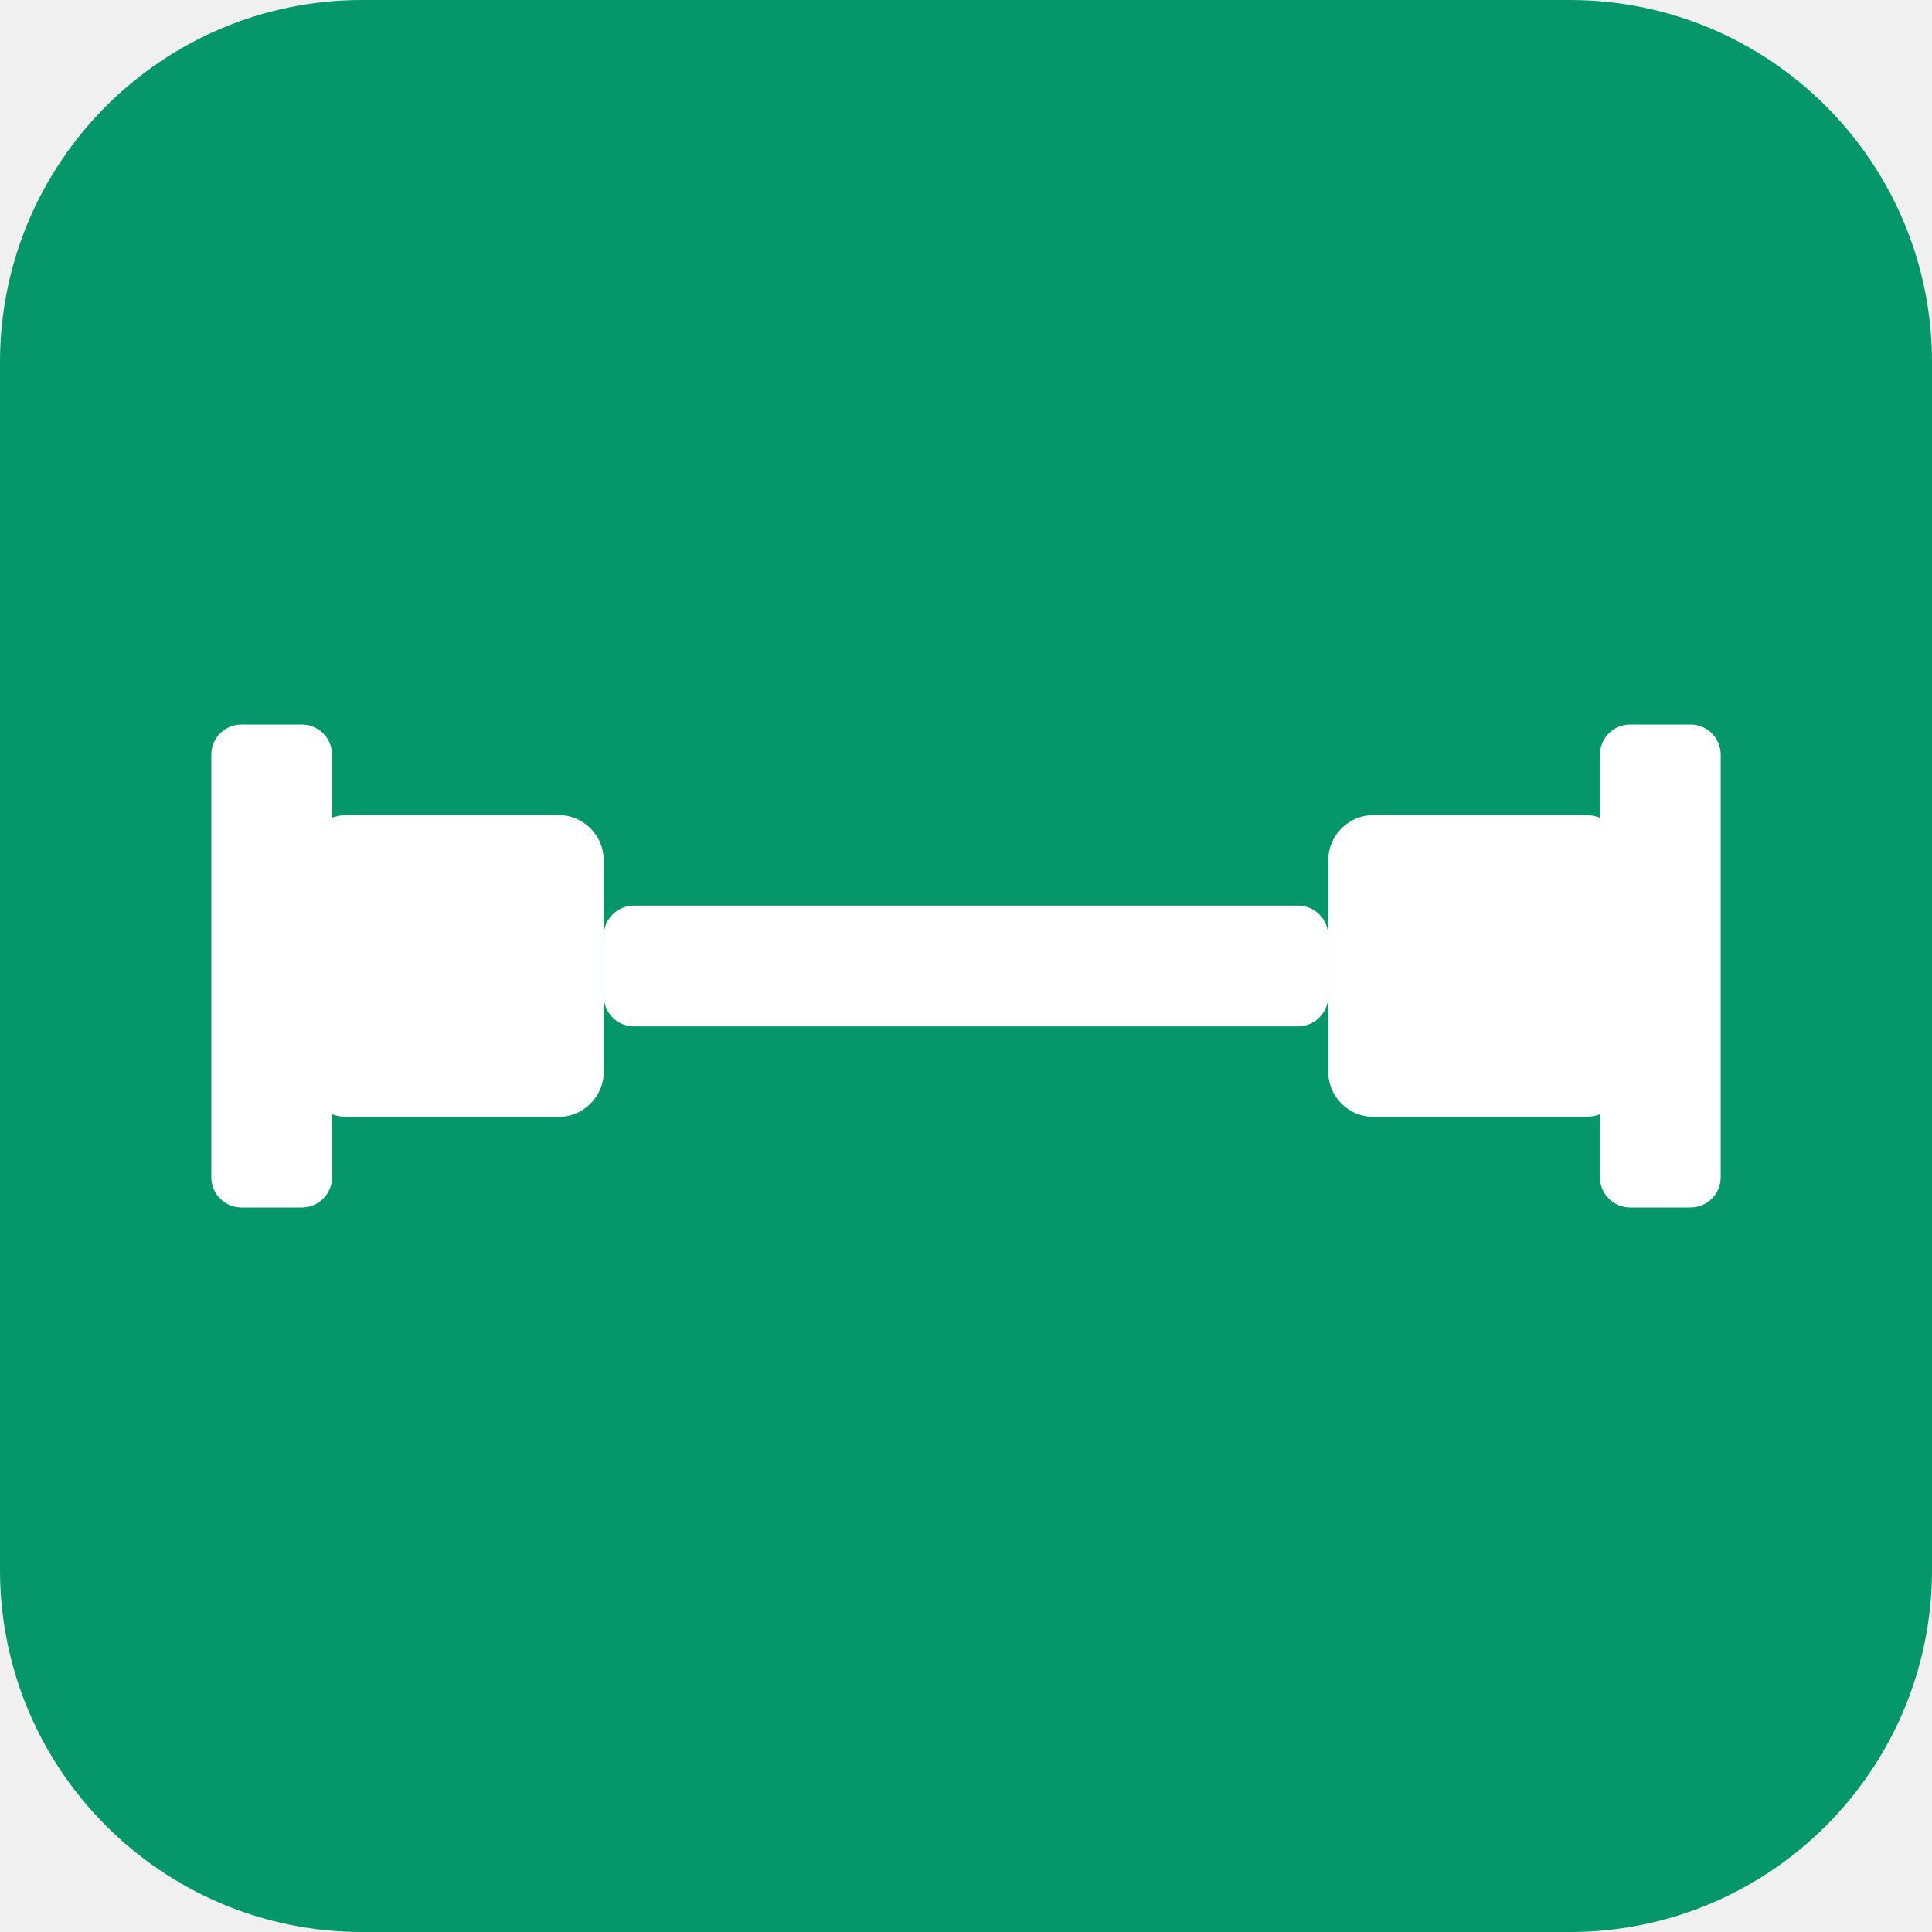
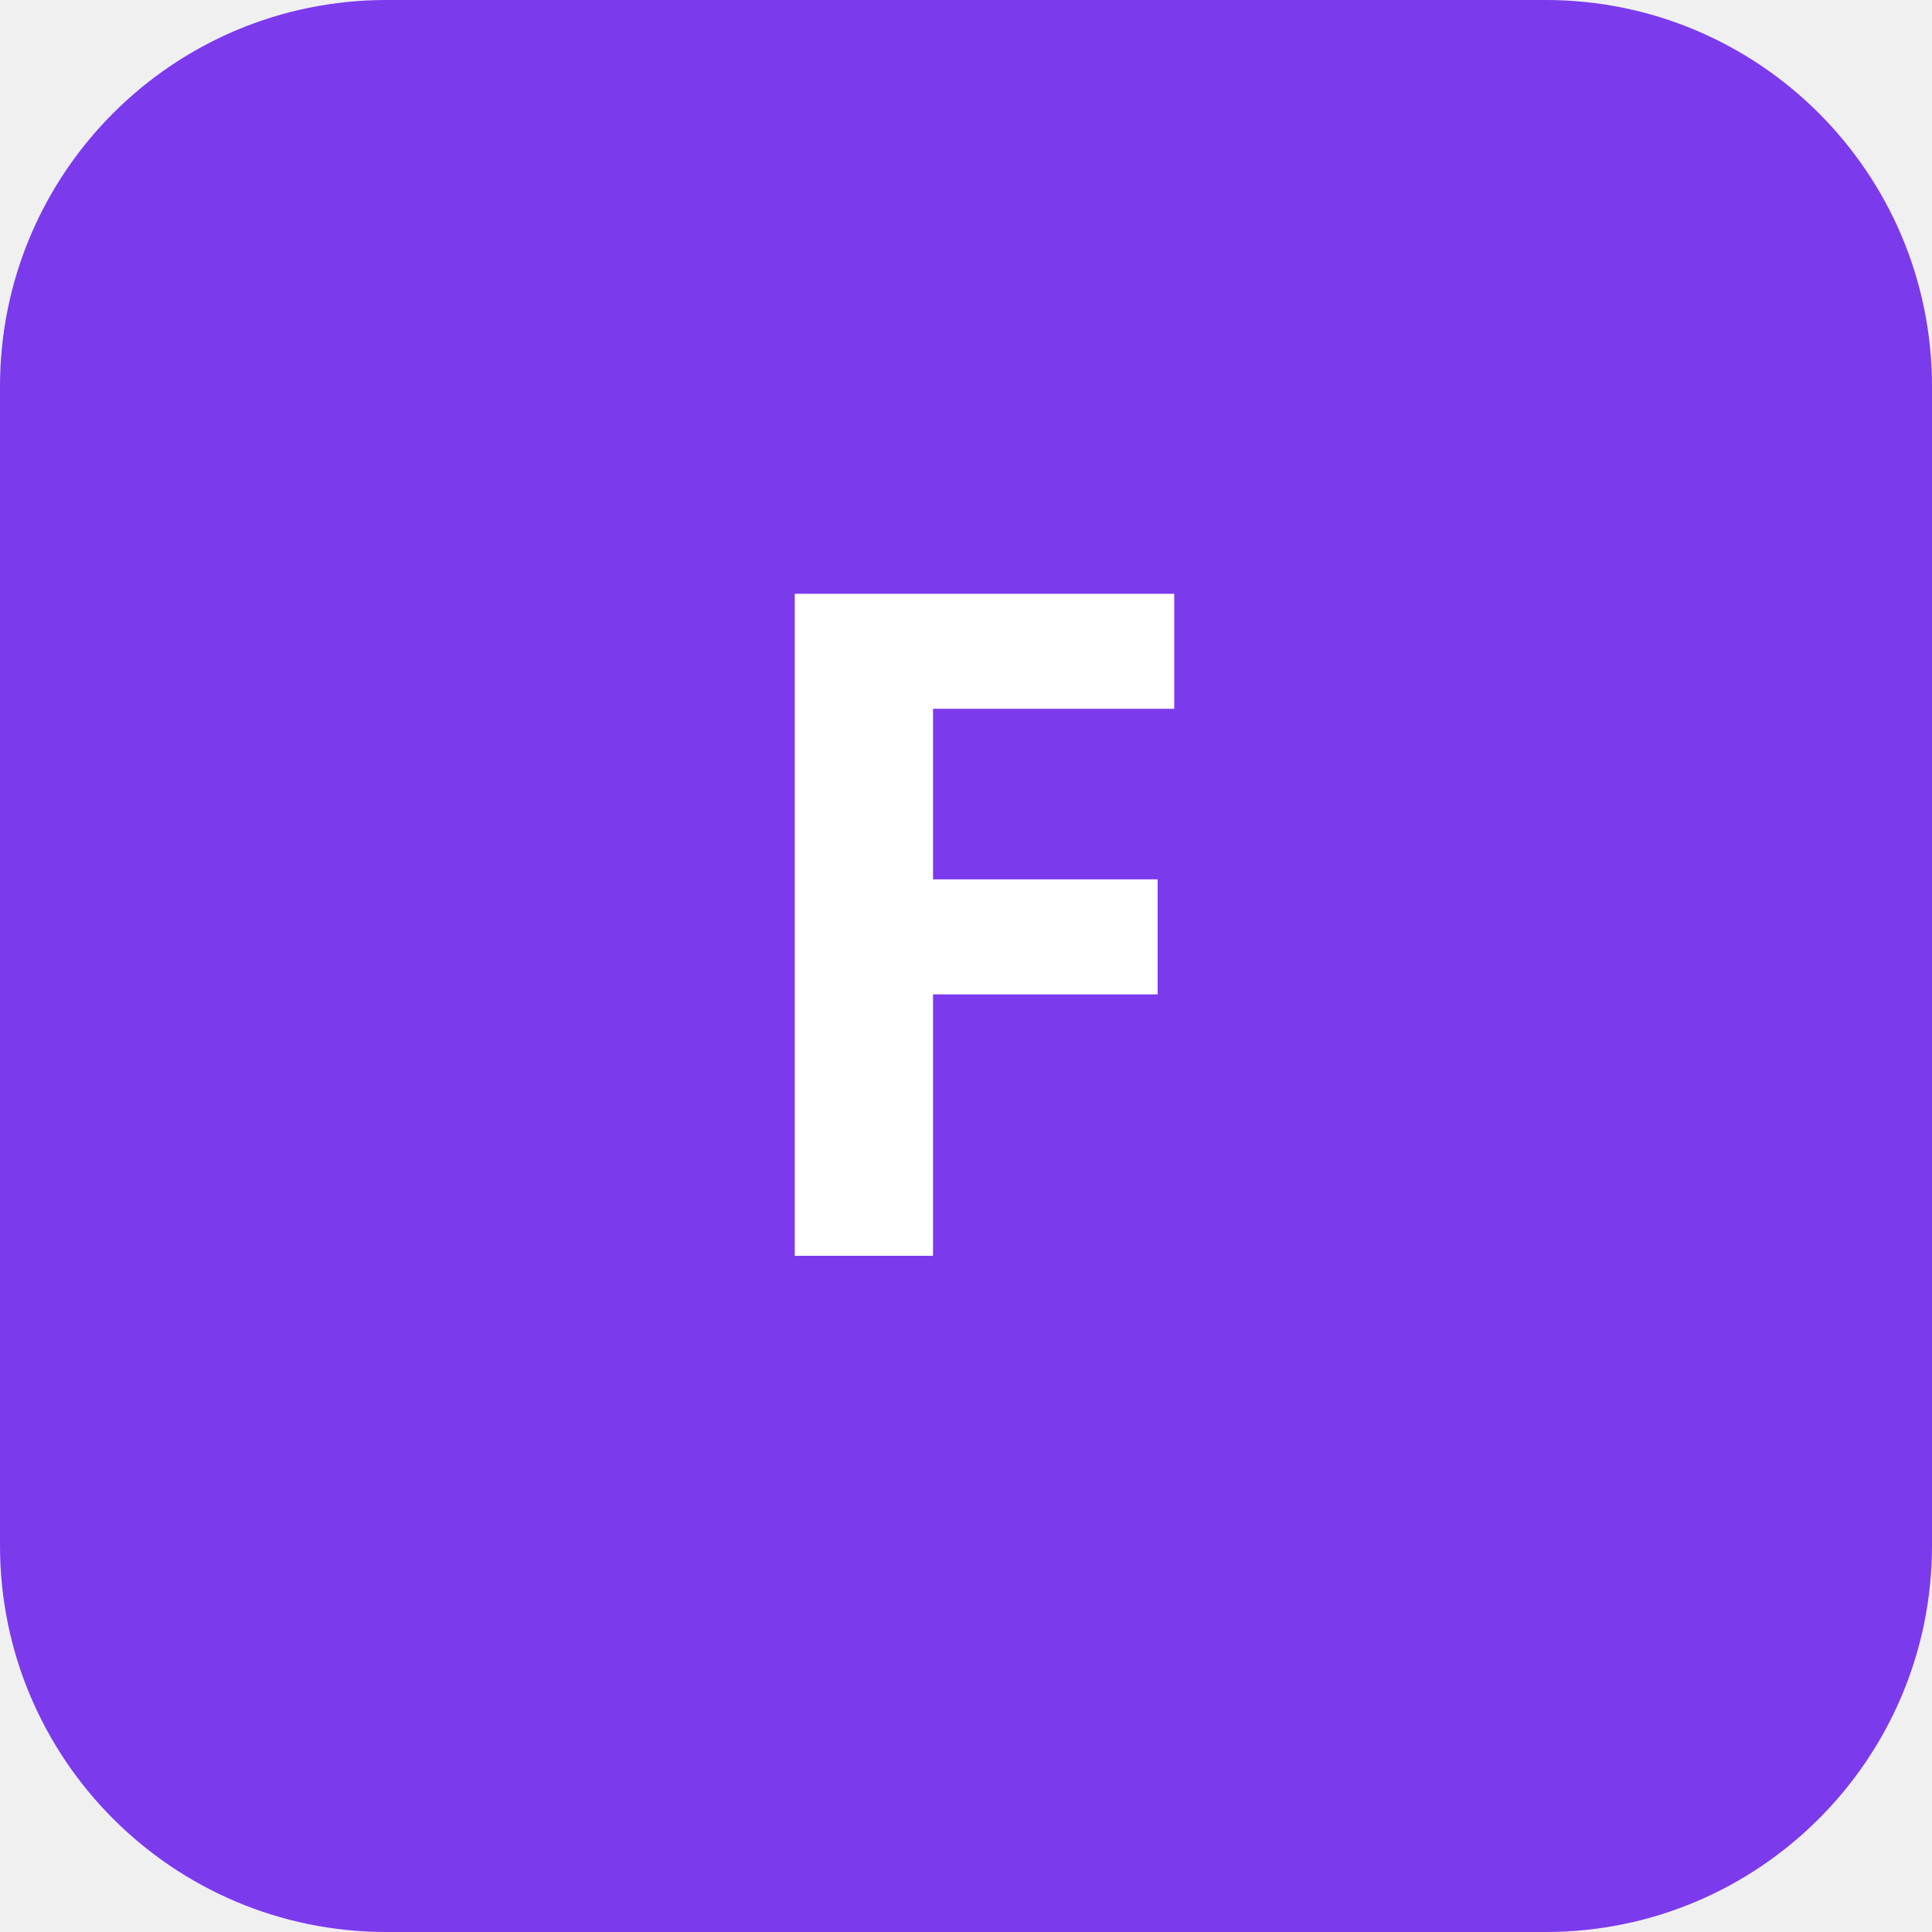
- <svg xmlns="http://www.w3.org/2000/svg" viewBox="0 0 512 512">
-   <rect width="512" height="512" rx="96" fill="#059669" />
-   <g fill="white">
-     <rect x="80" y="216" width="80" height="80" rx="12" />
-     <rect x="352" y="216" width="80" height="80" rx="12" />
-     <rect x="160" y="240" width="192" height="32" rx="8" />
-     <rect x="56" y="192" width="32" height="128" rx="8" />
-     <rect x="424" y="192" width="32" height="128" rx="8" />
-   </g>
+ <svg xmlns="http://www.w3.org/2000/svg" viewBox="0 0 100 100">
+   <rect width="100" height="100" rx="20" fill="#7c3aed" />
+   <text x="50" y="65" font-size="48" text-anchor="middle" fill="white" font-family="system-ui" font-weight="bold">F</text>
</svg>
